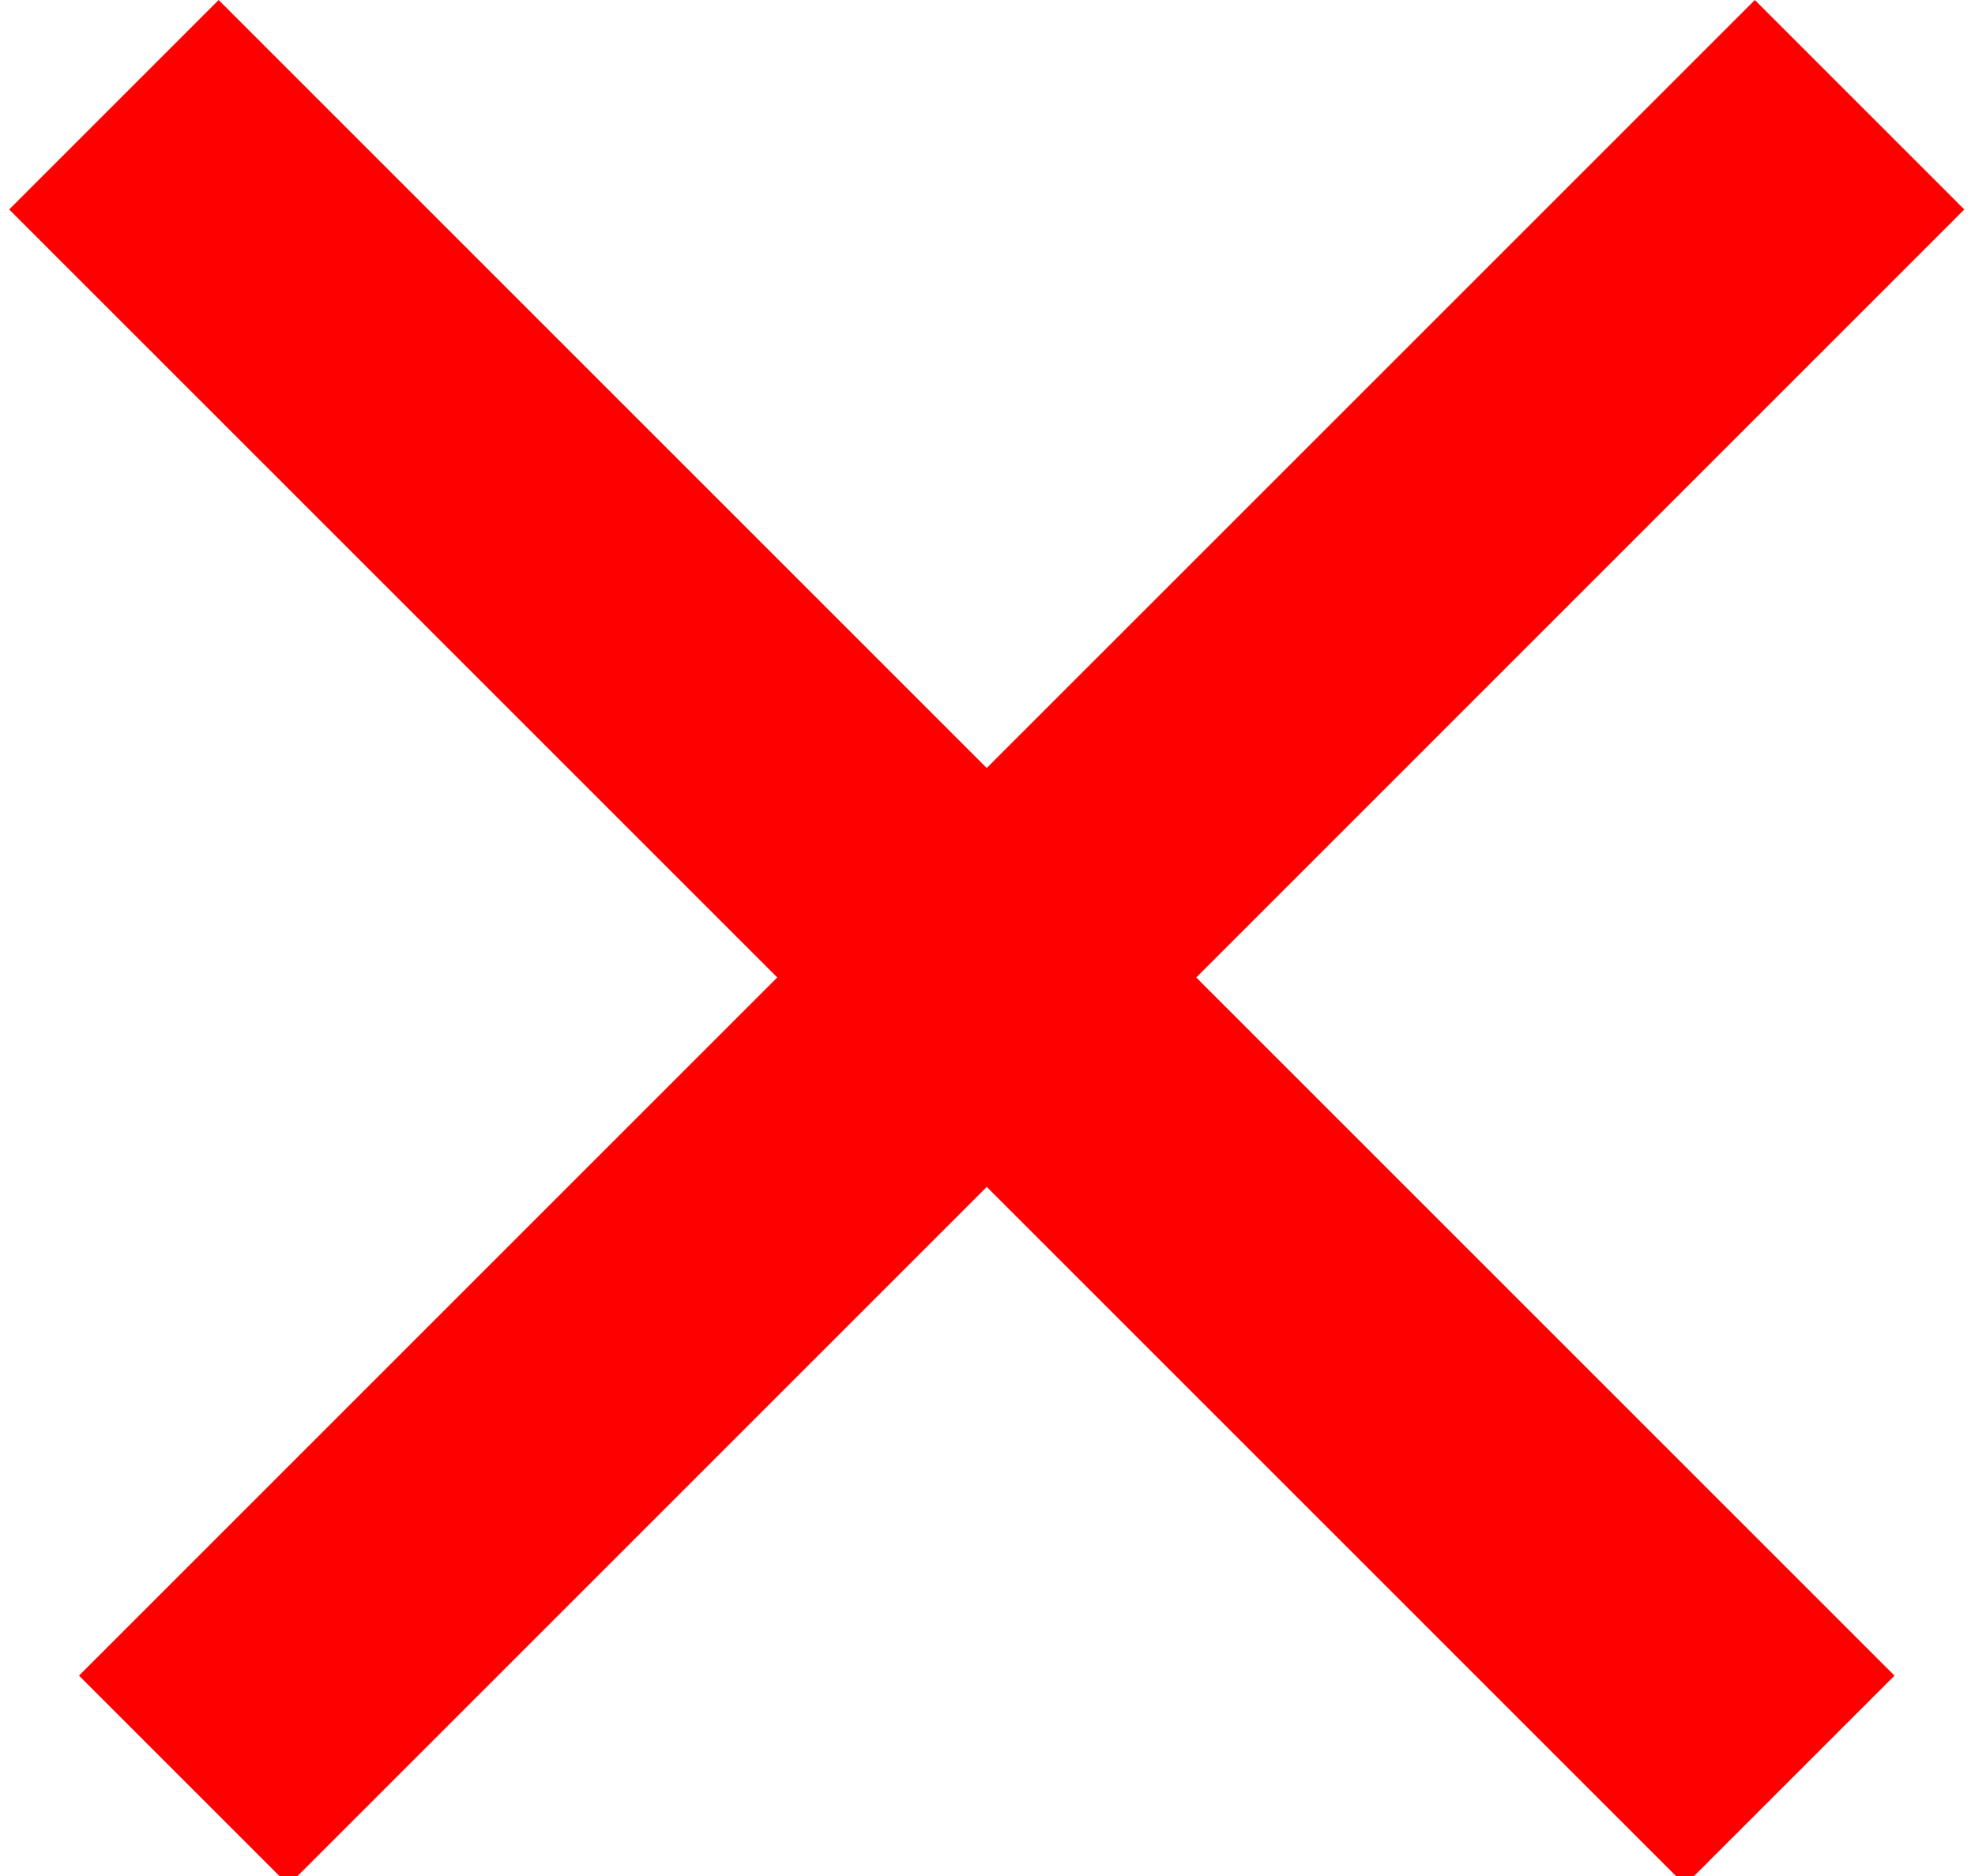
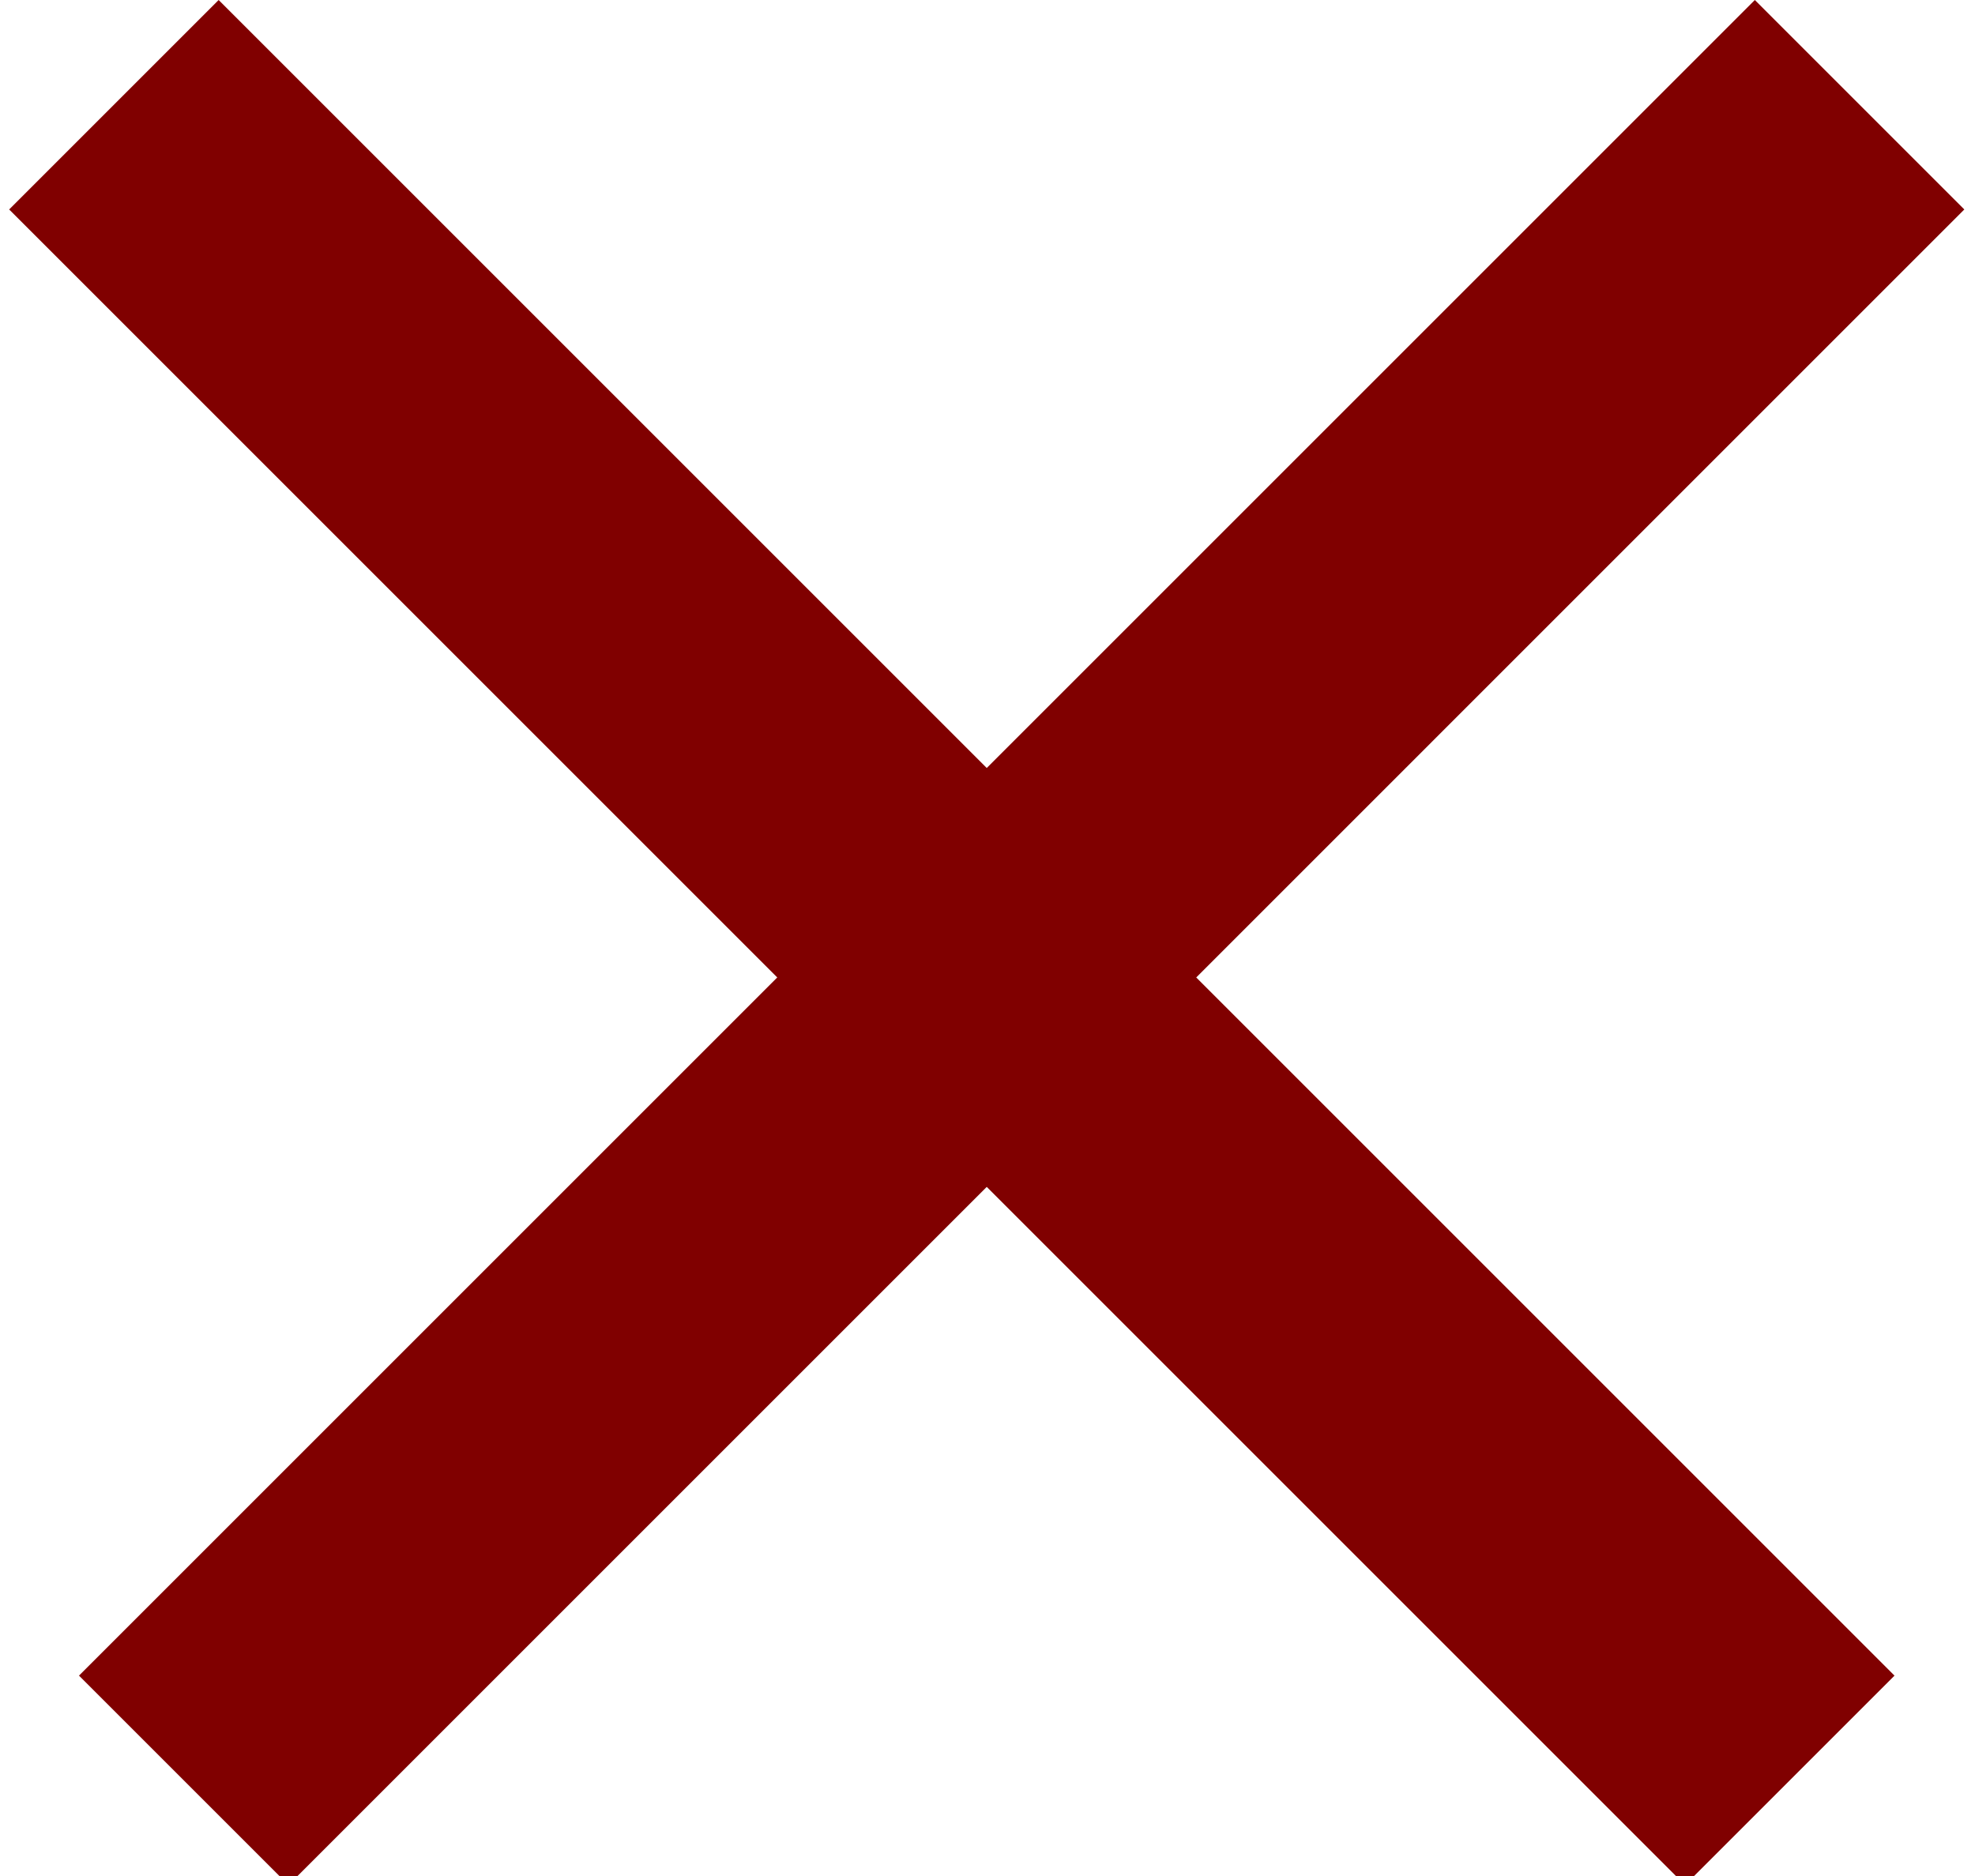
<svg xmlns="http://www.w3.org/2000/svg" width="100" height="95" viewBox="0 0 100 95" fill="none">
-   <path fill-rule="evenodd" clip-rule="evenodd" d="M49.962 38.891L11.071 0L0.464 10.607L39.355 49.498L4 84.853L14.607 95.459L49.962 60.104L85.317 95.459L95.924 84.853L60.569 49.498L99.459 10.607L88.853 0L49.962 38.891Z" fill="#FF0000" />
+   <path fill-rule="evenodd" clip-rule="evenodd" d="M49.962 38.891L11.071 0L0.464 10.607L39.355 49.498L4 84.853L14.607 95.459L49.962 60.104L85.317 95.459L95.924 84.853L60.569 49.498L99.459 10.607L88.853 0L49.962 38.891Z" fill="#800000" />
</svg>
